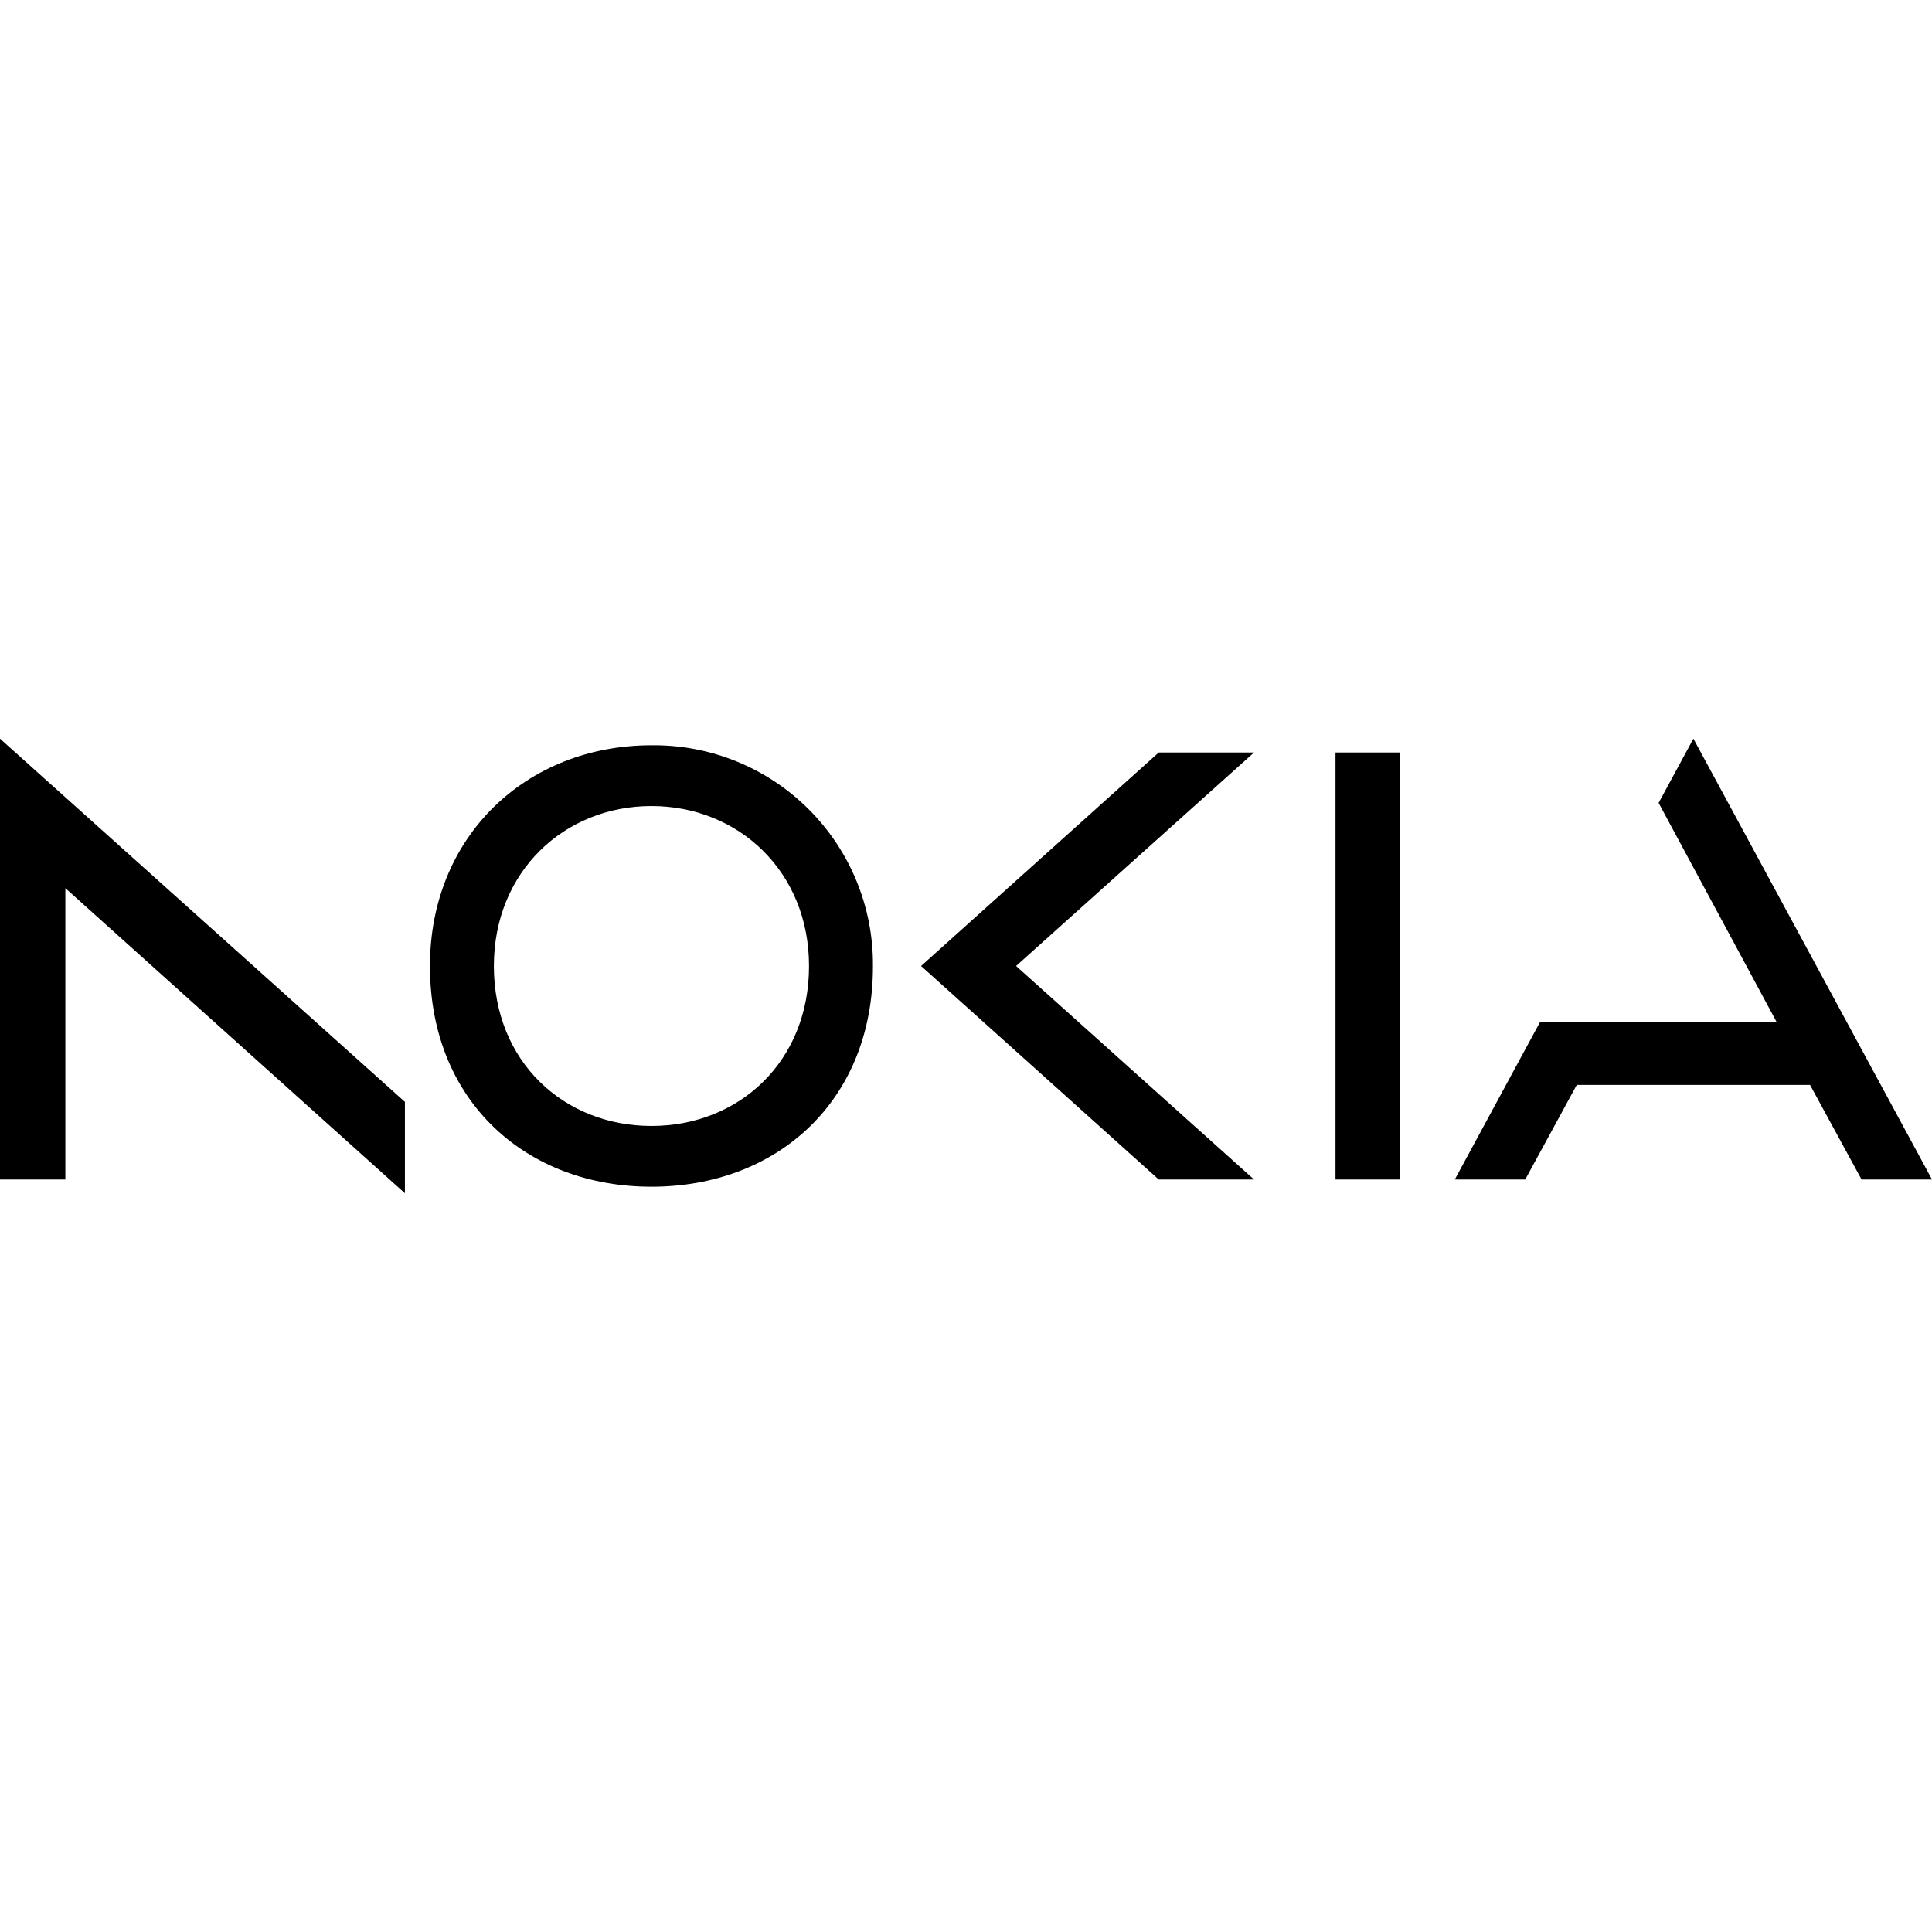
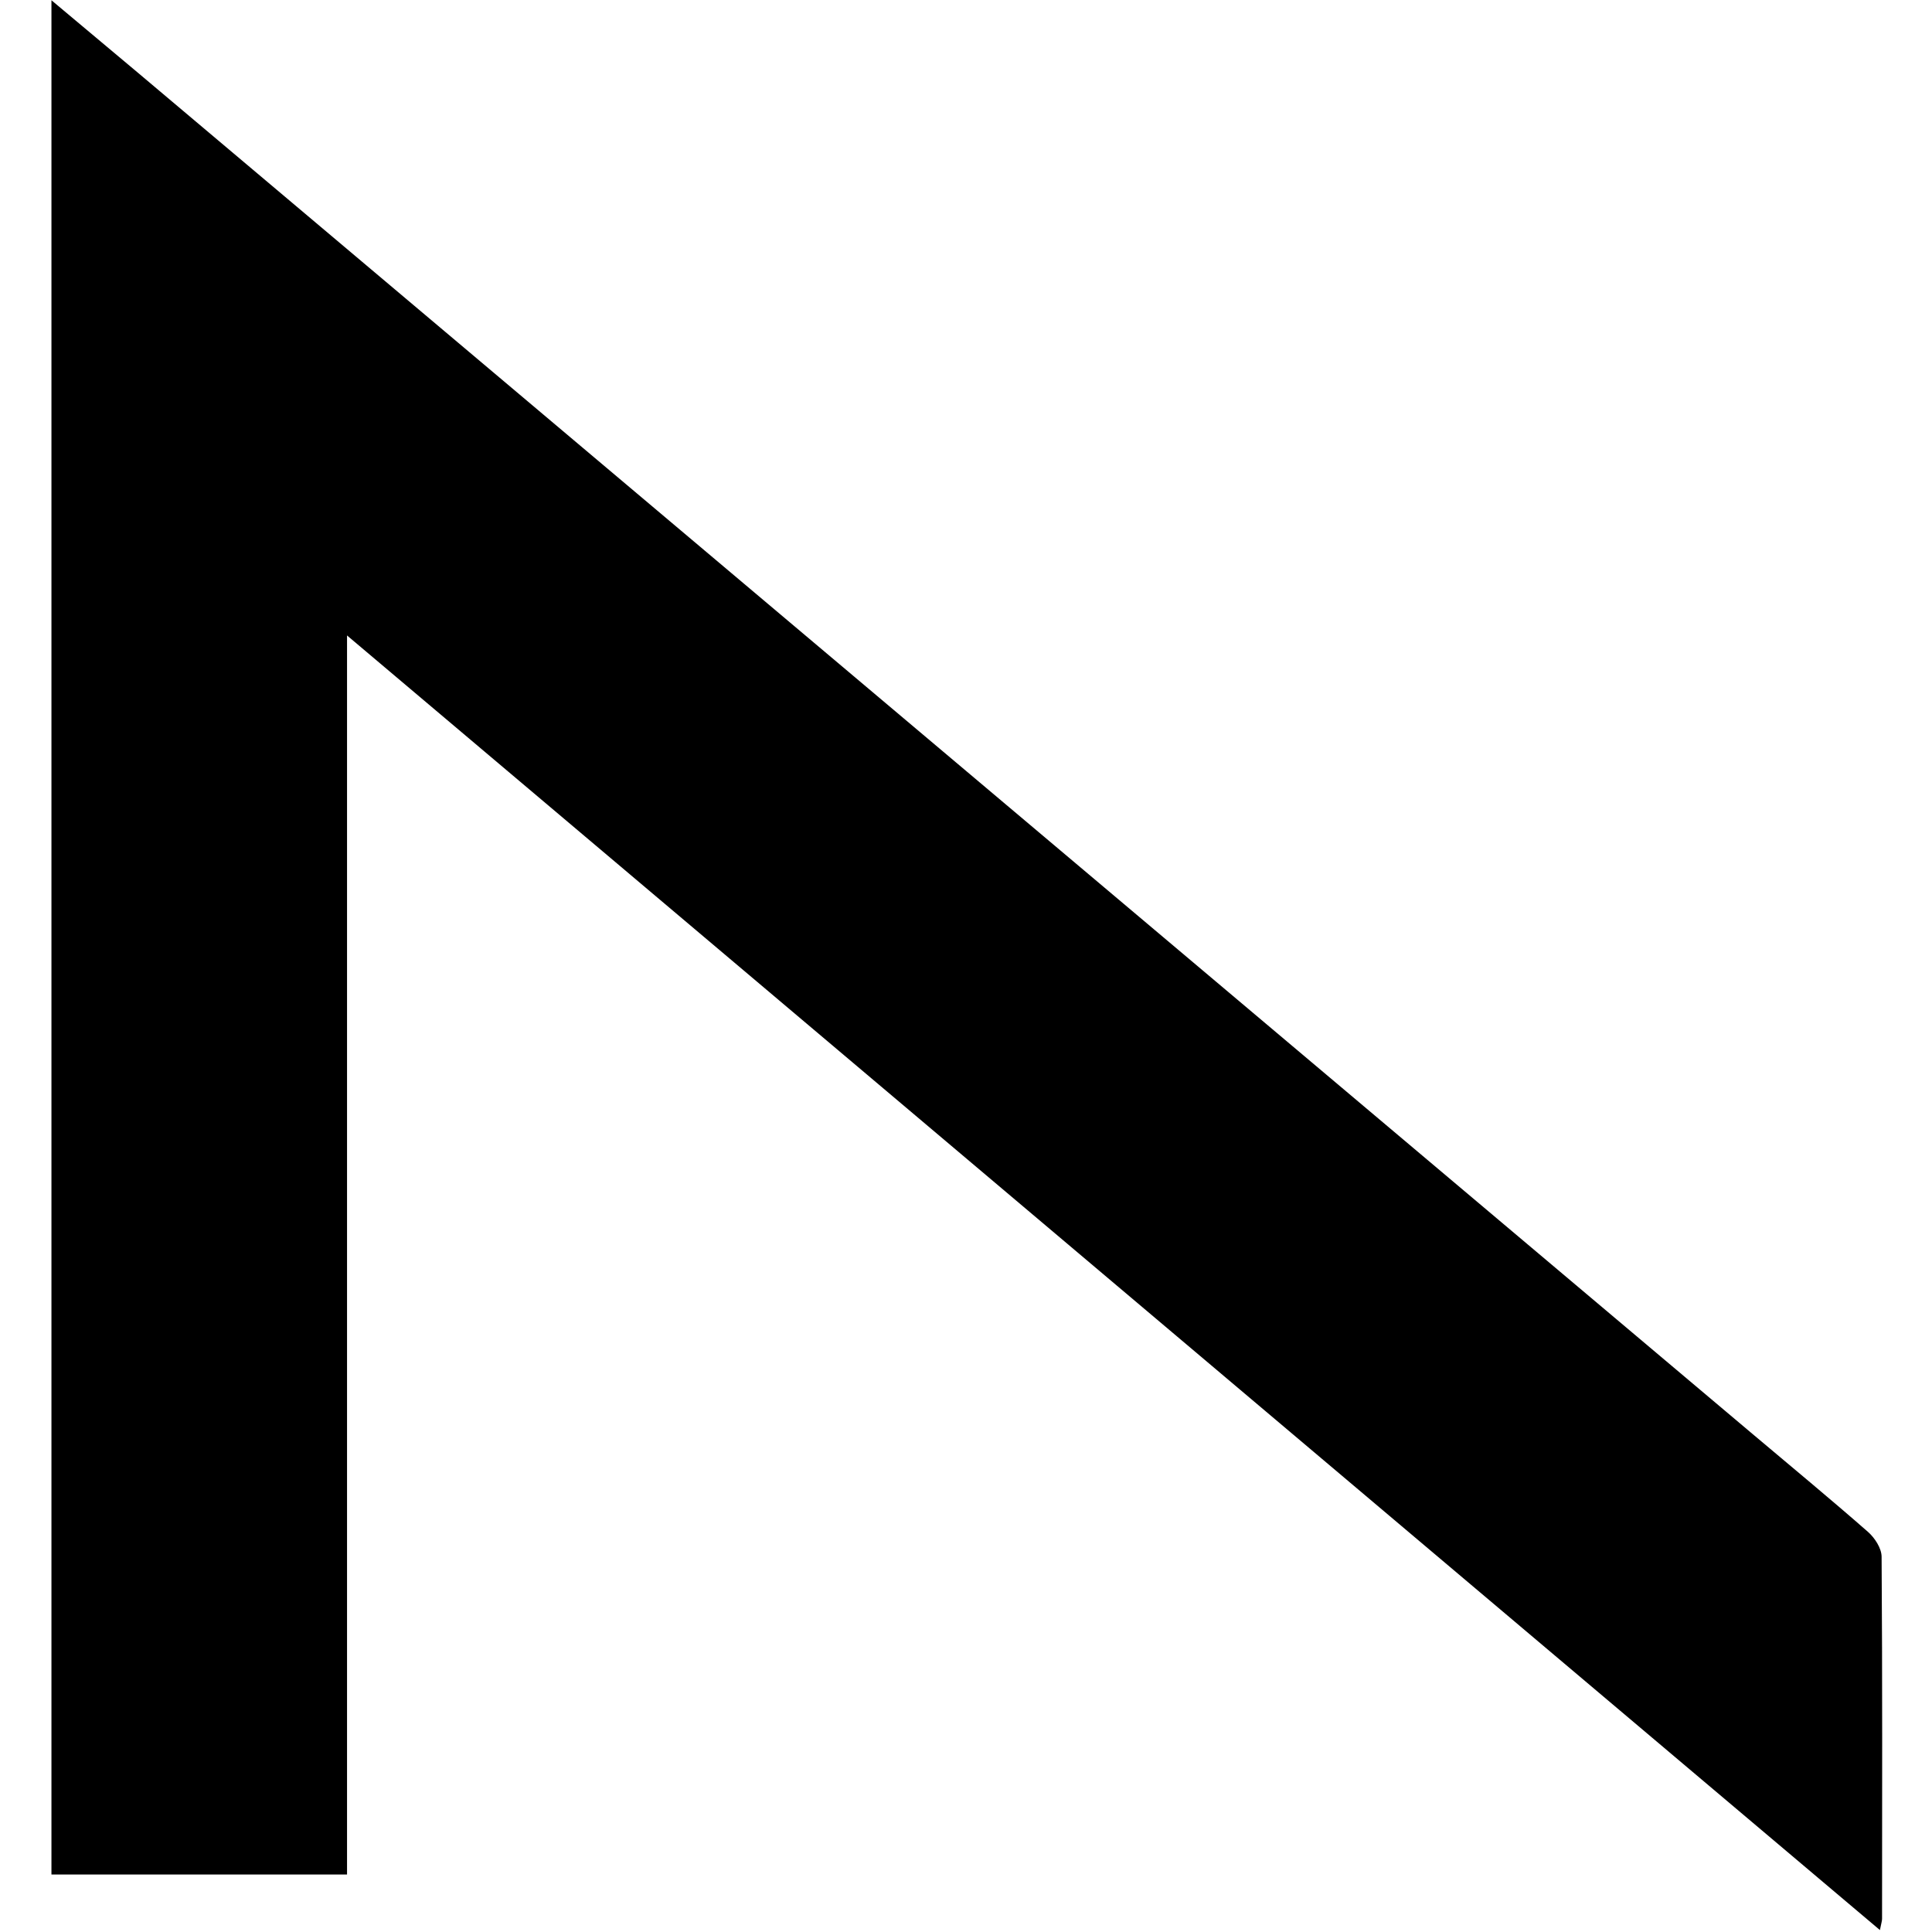
- <svg xmlns="http://www.w3.org/2000/svg" role="img" viewBox="0 0 24 24">
-   <path d="M16.59 9.348v5.304h.796V9.348Zm-8.497-.09c-1.55 0-2.752 1.127-2.752 2.742 0 1.687 1.202 2.742 2.752 2.742 1.55 0 2.754-1.055 2.751-2.742a2.72 2.72 0 0 0-2.751-2.742ZM10.05 12c0 1.195-.876 1.987-1.957 1.987-1.082 0-1.958-.792-1.958-1.987 0-1.174.876-1.987 1.958-1.987 1.08 0 1.957.813 1.957 1.987zM0 9.176v5.476h.812v-3.619l4.218 3.79v-1.135zM11.442 12l2.952 2.652h1.184L12.622 12l2.956-2.652h-1.184ZM24 14.652h-.875l-.64-1.175h-2.898l-.64 1.175h-.875l1.06-1.958h2.937l-1.465-2.72.432-.798Z" />
+ <svg xmlns="http://www.w3.org/2000/svg" role="img" viewBox="37 37.3 440 440">
+   <path d="M68.265,53.743 C191.057,157.27 313.582,260.564 436.106,363.857 C444.894,371.266 453.758,378.587 462.403,386.16 C463.952,387.516 465.508,389.899 465.522,391.819 C465.715,419.314 465.646,446.811 465.626,474.308 C465.626,474.775 465.456,475.241 465.141,476.862 C348.732,378.547 232.818,280.651 116.035,182.021 C116.035,276.625 116.035,370.262 116.035,464.205 C93.278,464.205 71.191,464.205 48.717,464.205 C48.717,322.225 48.717,180.361 48.717,37.36 C55.486,43.029 61.741,48.269 68.265,53.743 Z" />
</svg>
